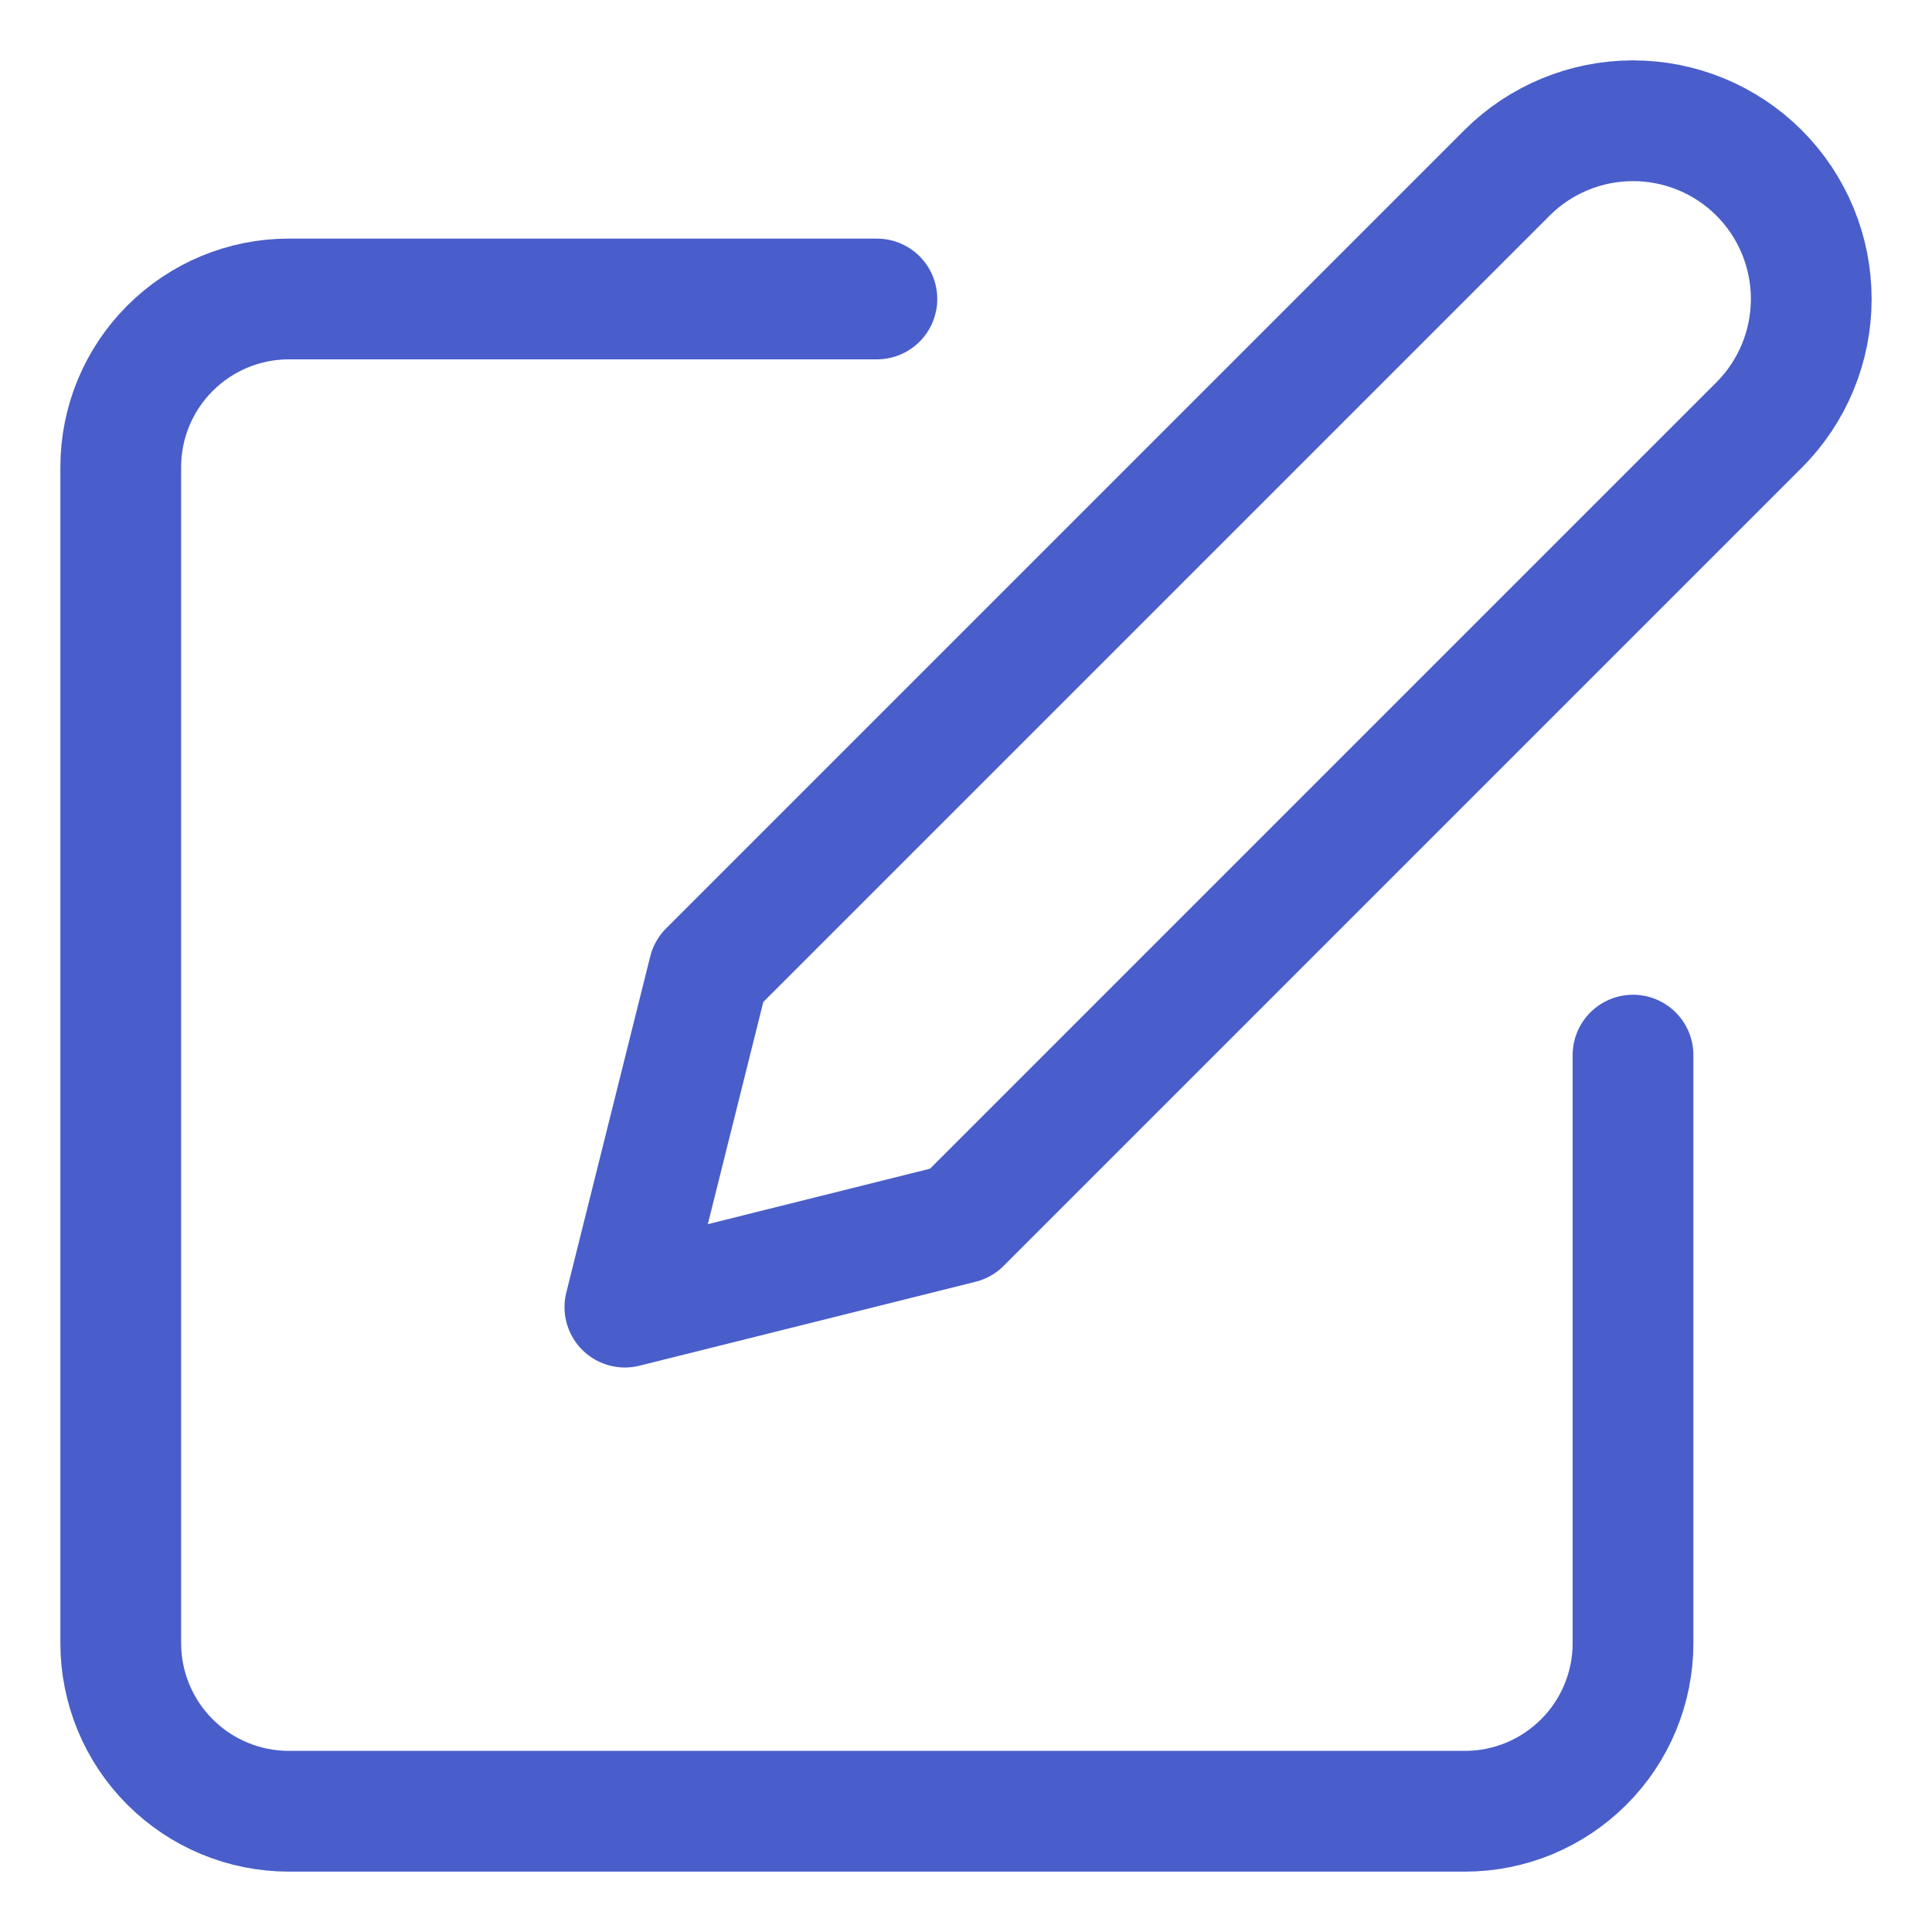
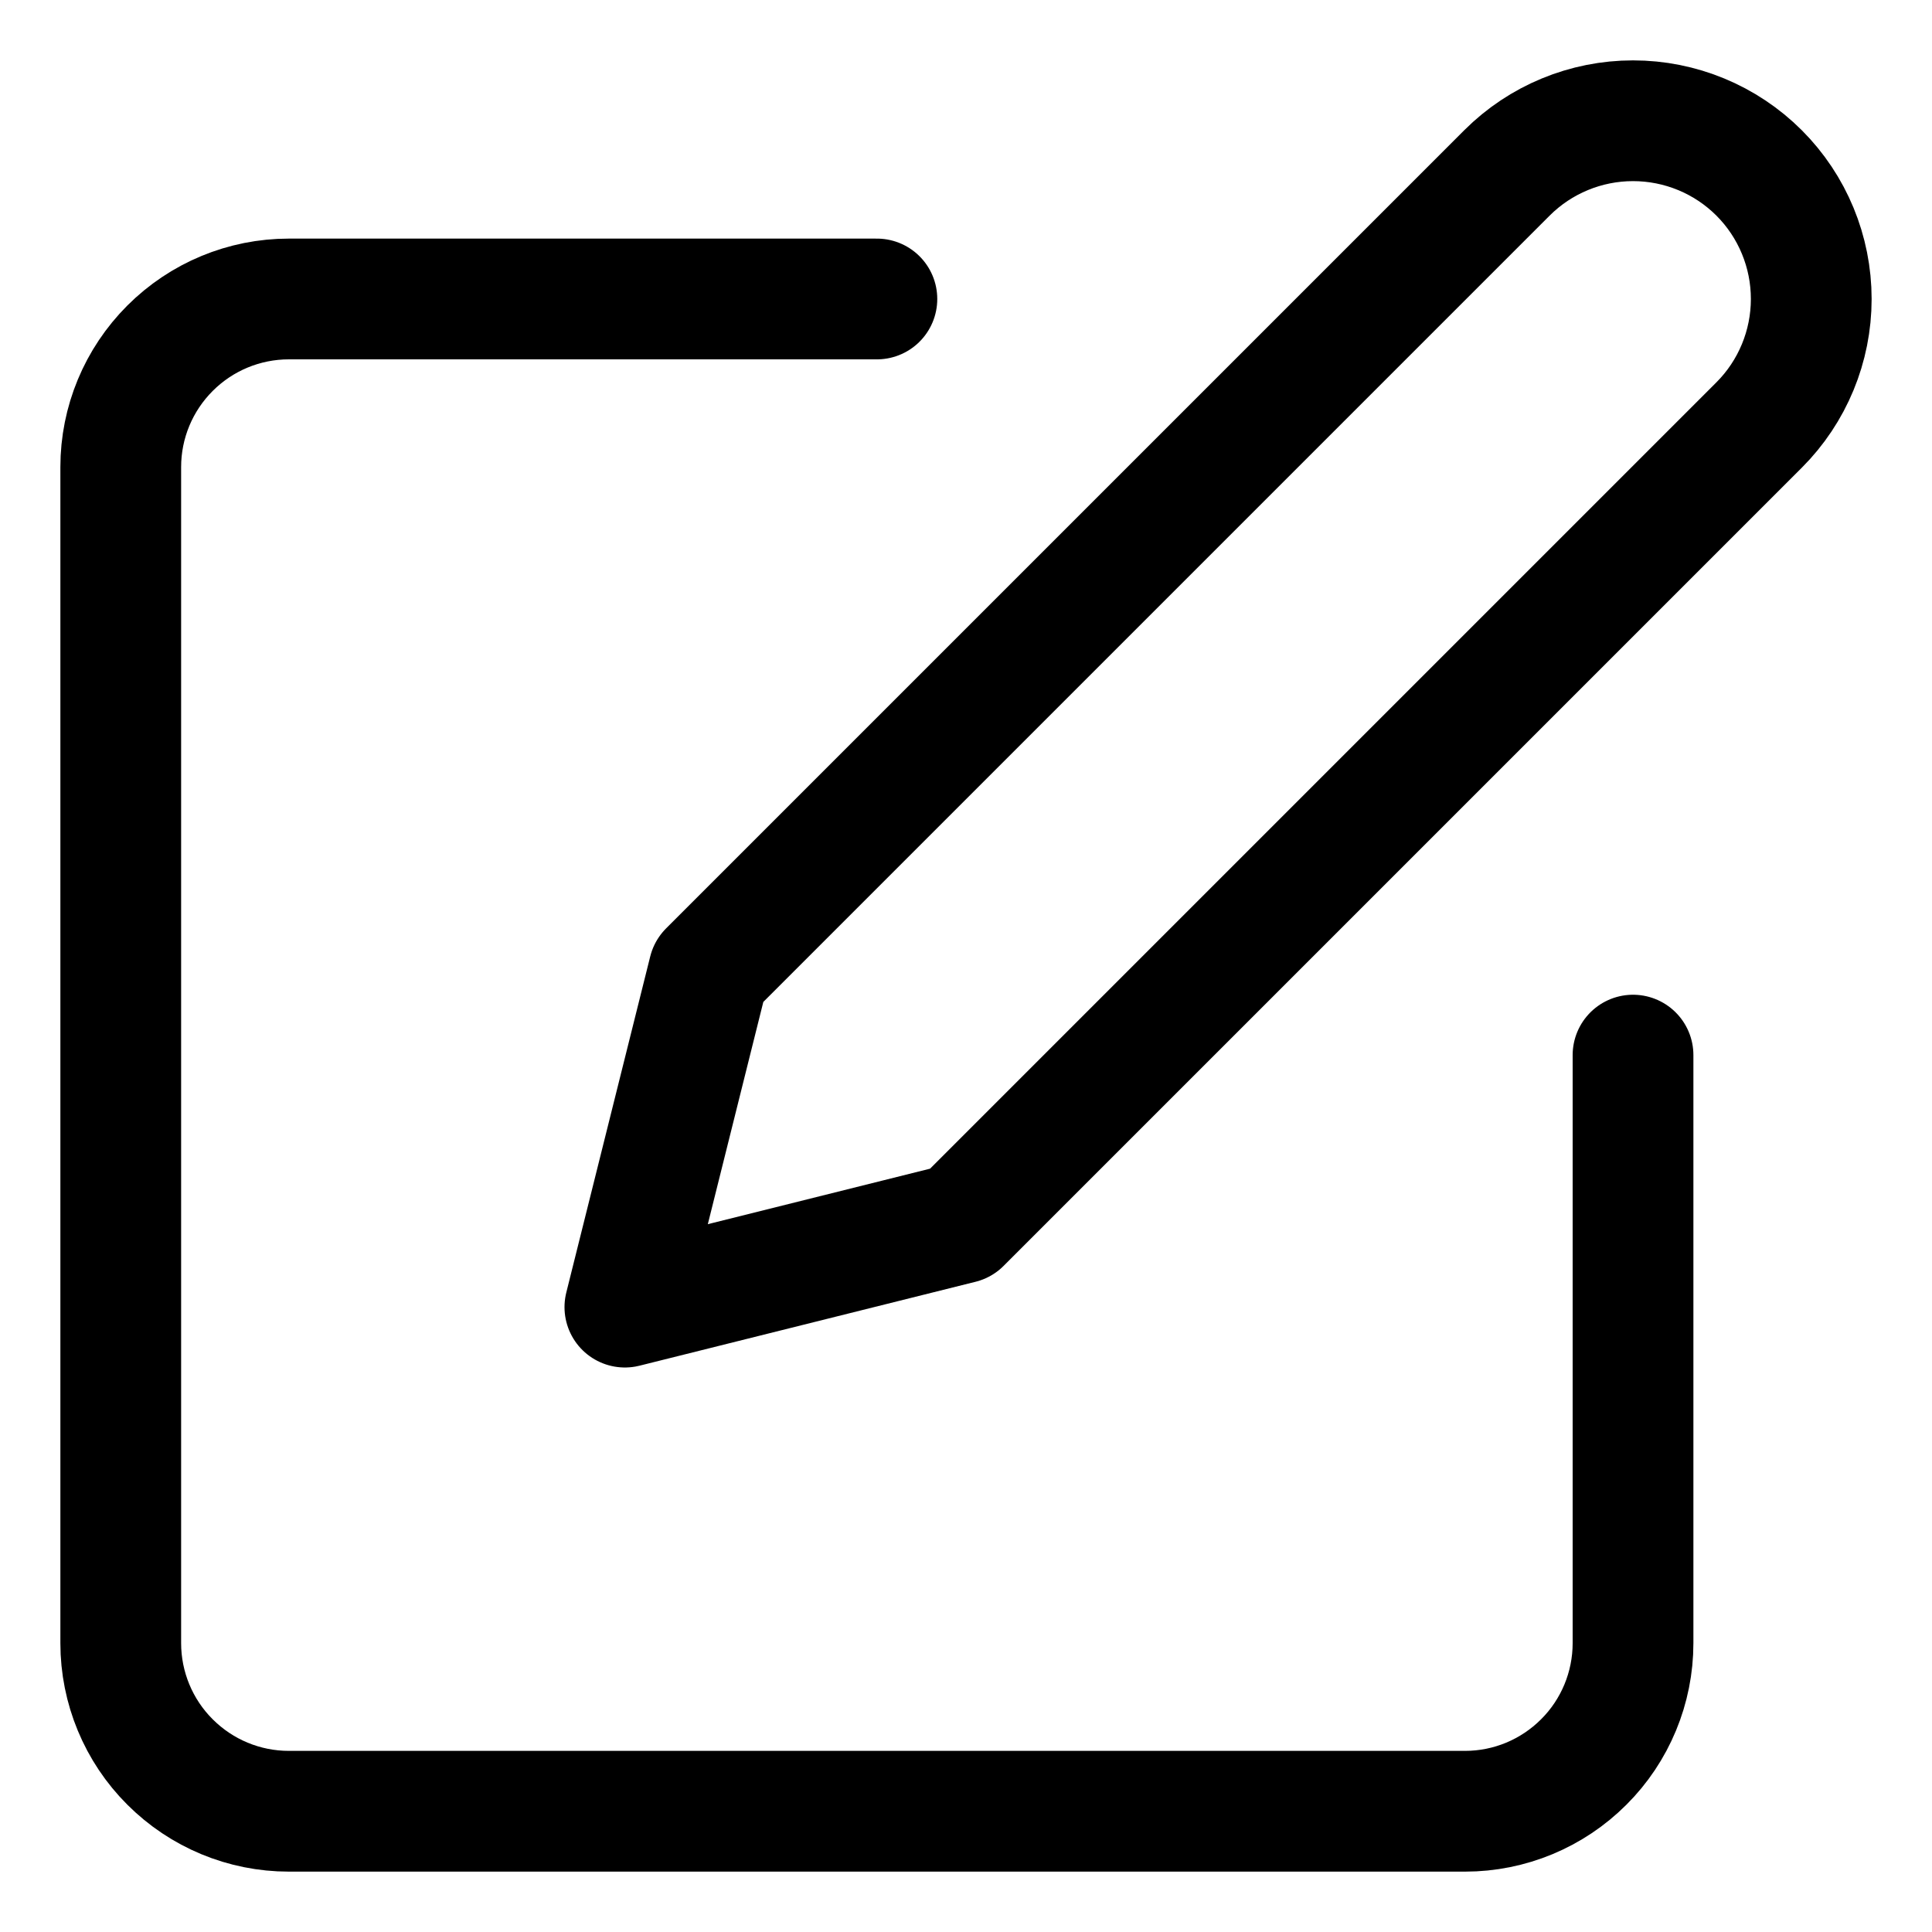
<svg xmlns="http://www.w3.org/2000/svg" width="16" height="16" viewBox="0 0 16 16" fill="none">
-   <path d="M7.262 2.476H2.392C2.022 2.476 1.669 2.623 1.408 2.884C1.147 3.145 1 3.498 1 3.868V13.608C1 13.977 1.147 14.332 1.408 14.592C1.669 14.853 2.022 15 2.392 15H12.133C12.502 15 12.855 14.853 13.116 14.592C13.377 14.332 13.524 13.977 13.524 13.608V8.738M12.48 1.432C12.757 1.155 13.133 1 13.524 1C13.915 1 14.291 1.155 14.568 1.432C14.845 1.709 15 2.085 15 2.476C15 2.867 14.845 3.243 14.568 3.52L7.958 10.13L5.175 10.825L5.87 8.042L12.48 1.432Z" stroke="#495ECA" stroke-linecap="round" stroke-linejoin="round" />
+   <path d="M7.262 2.476H2.392C2.022 2.476 1.669 2.623 1.408 2.884C1.147 3.145 1 3.498 1 3.868V13.608C1 13.977 1.147 14.332 1.408 14.592C1.669 14.853 2.022 15 2.392 15H12.133C12.502 15 12.855 14.853 13.116 14.592C13.377 14.332 13.524 13.977 13.524 13.608V8.738M12.48 1.432C12.757 1.155 13.133 1 13.524 1C13.915 1 14.291 1.155 14.568 1.432C14.845 1.709 15 2.085 15 2.476C15 2.867 14.845 3.243 14.568 3.52L7.958 10.13L5.175 10.825L5.87 8.042L12.48 1.432Z" stroke="currentColor" stroke-linecap="round" stroke-linejoin="round" />
</svg>
